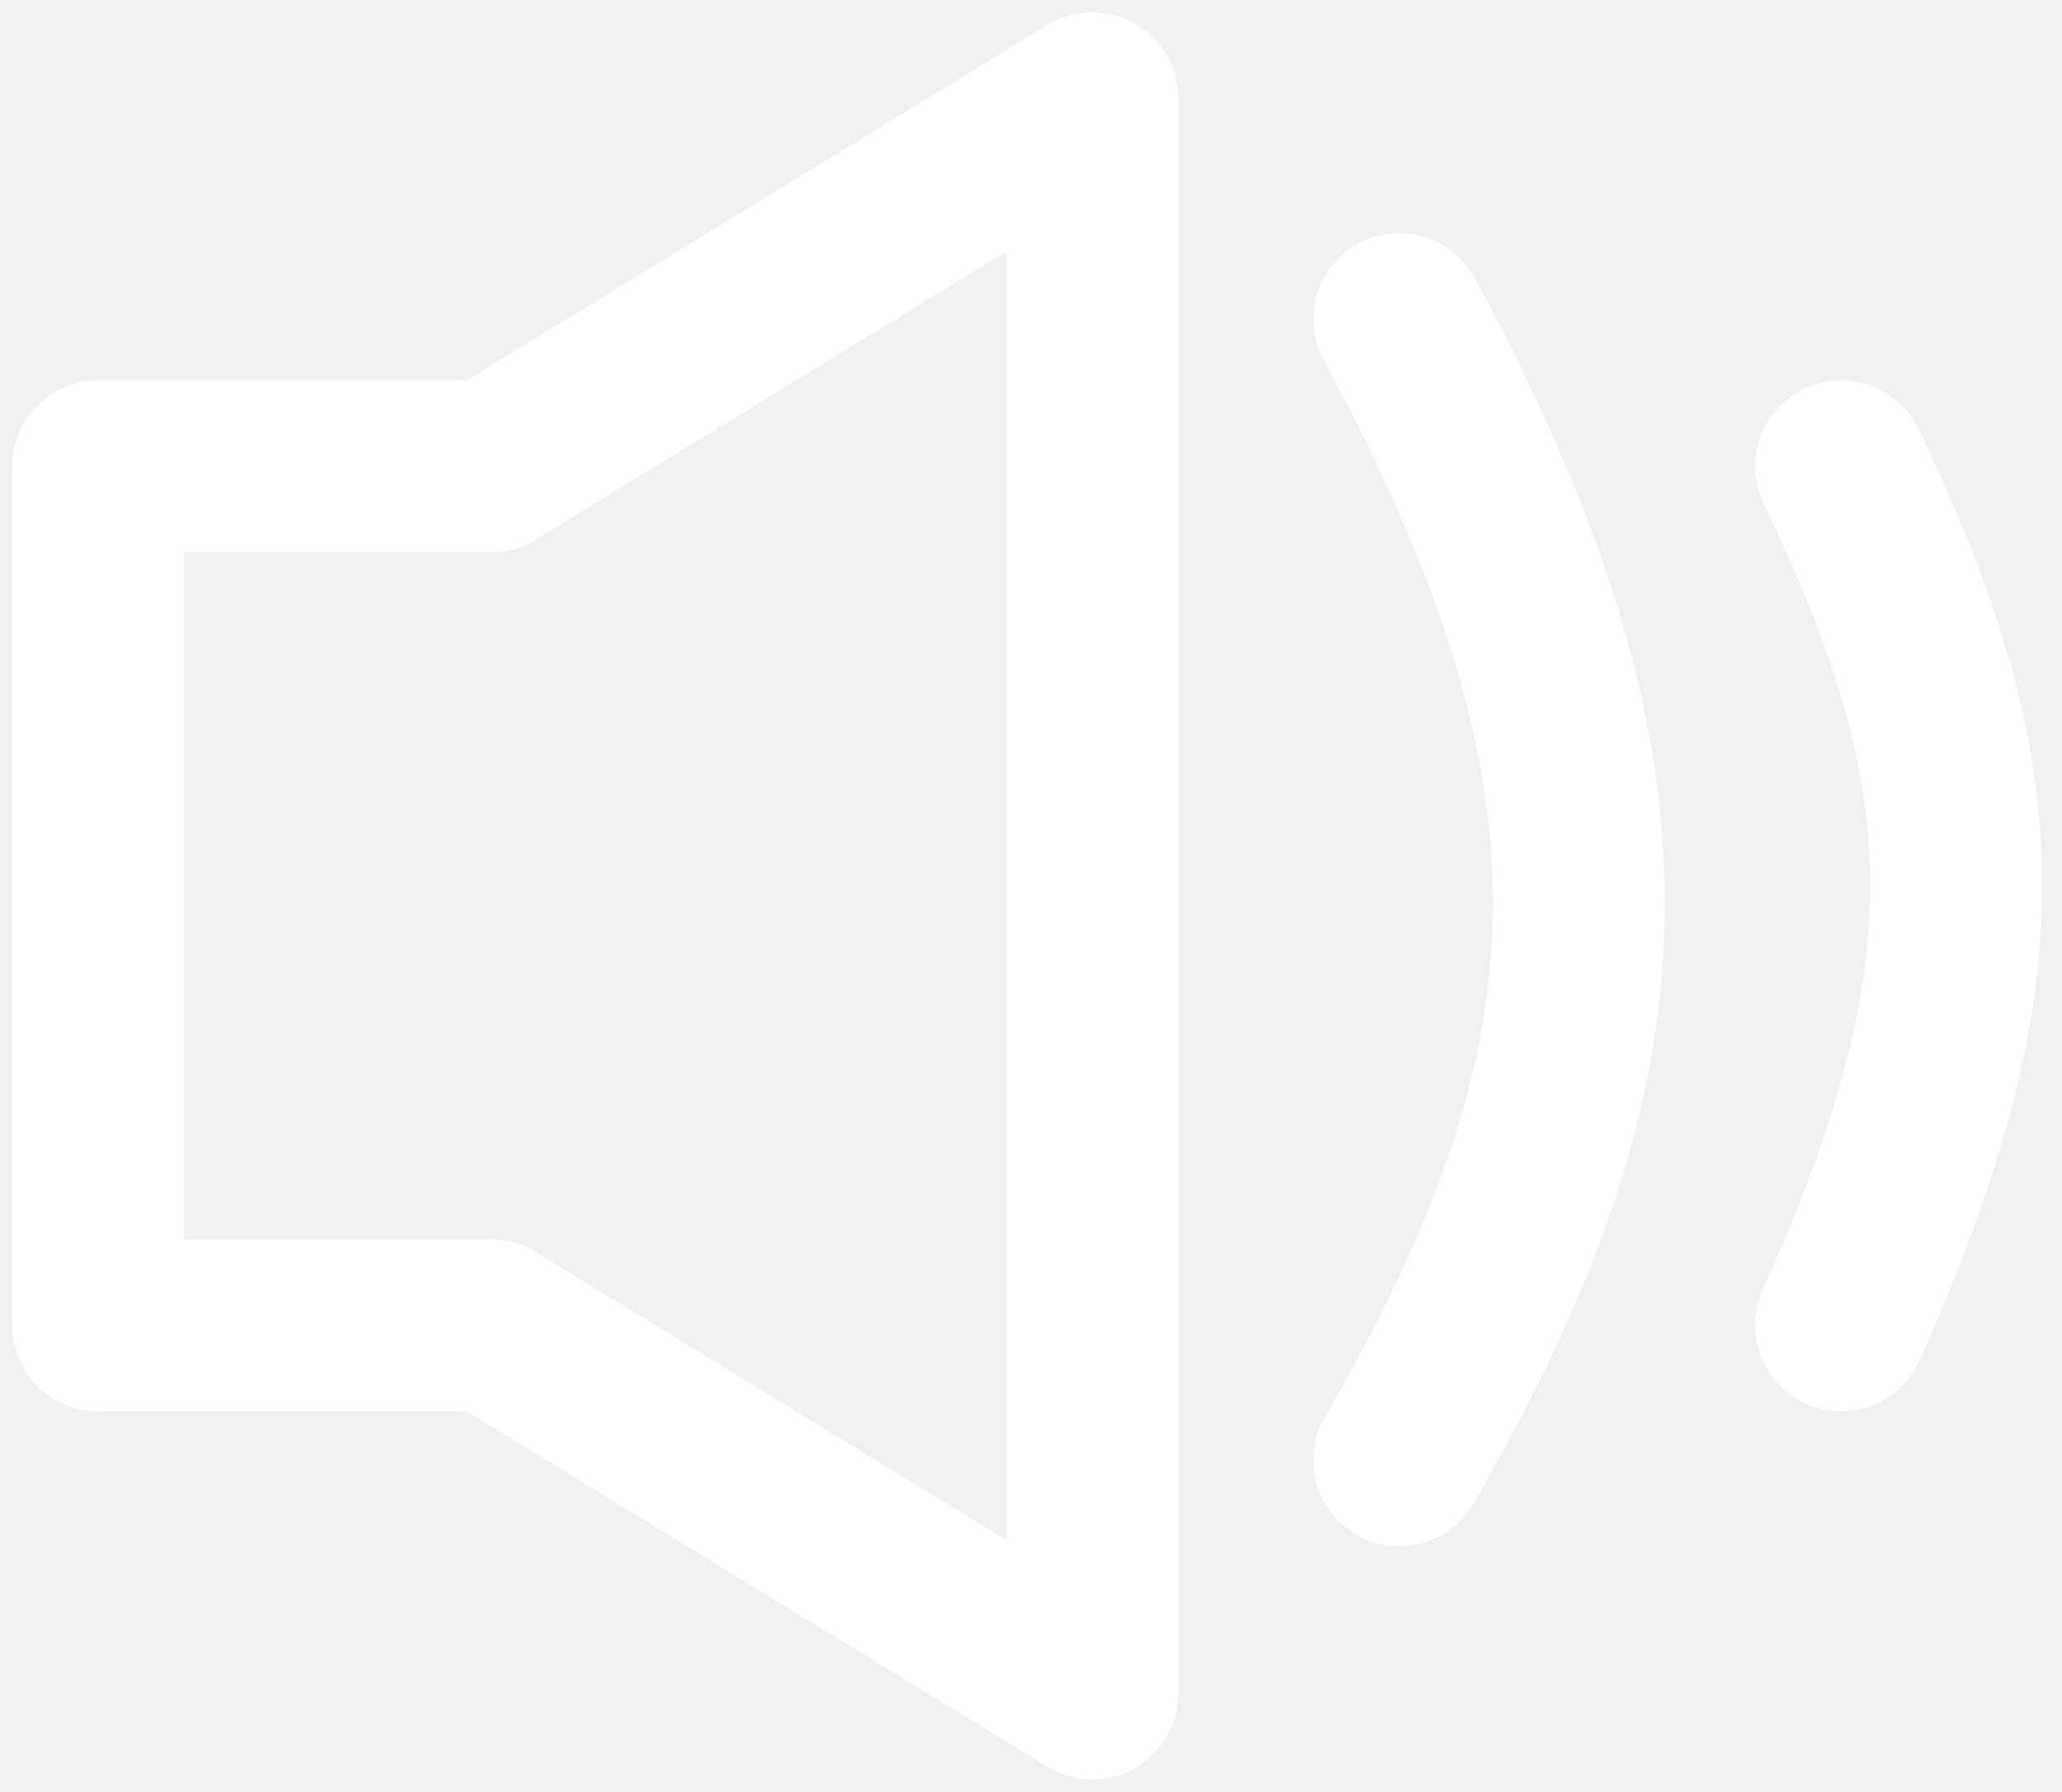
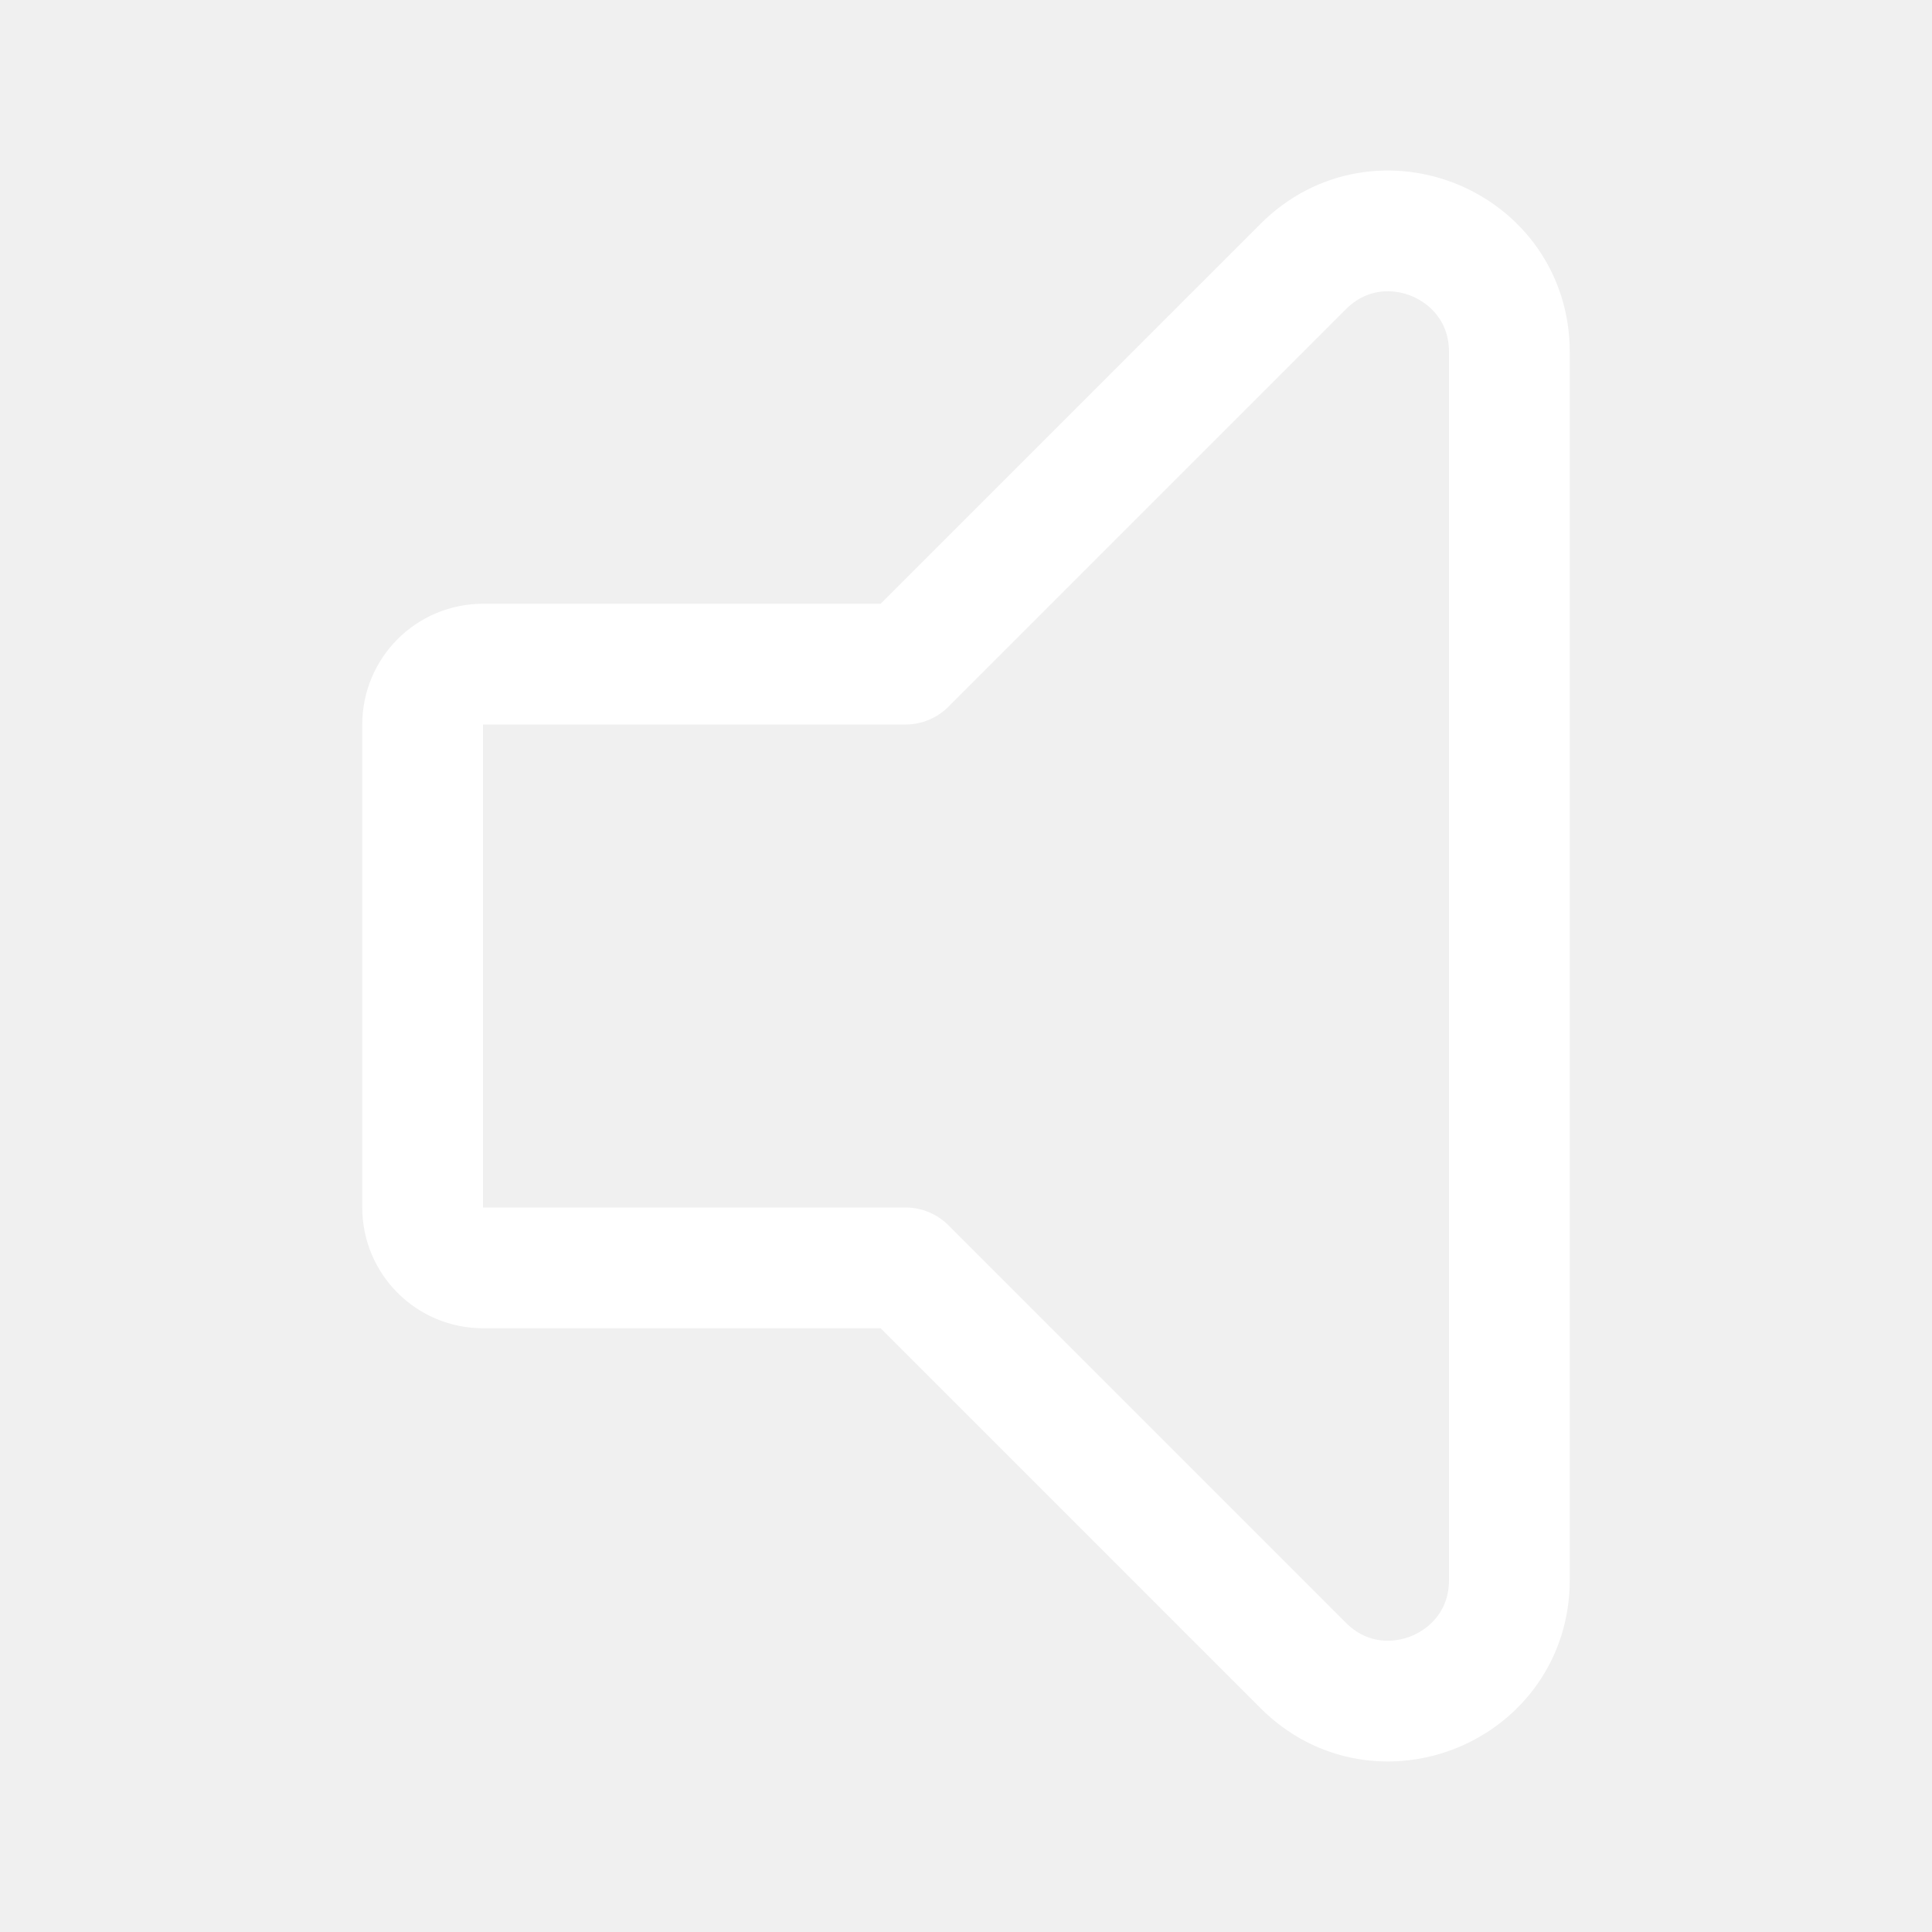
- <svg xmlns="http://www.w3.org/2000/svg" width="84" height="73" viewBox="0 0 84 73" fill="none">
-   <rect width="84" height="73" fill="none" />
-   <path d="M57 13C67.414 32.234 66.079 43.739 57 59.5M75 19C81 31.5 81.5 39.5 75 54M4 54H20L44.5 69C44.5 38.5 44.5 37.5 44.5 4L20 19H4V36.5V54Z" stroke="white" stroke-width="7" stroke-linecap="round" stroke-linejoin="round" />
+ <svg xmlns="http://www.w3.org/2000/svg" width="100%" height="100%" viewBox="0 0 32 32" fill="none">
+   <path stroke="#ffffff" stroke-linecap="round" stroke-linejoin="round" stroke-width="2" d="M7 12v8a1 1 0 001 1h7l6.586 6.586c1.26 1.26 3.414.367 3.414-1.414V5.828c0-1.781-2.154-2.674-3.414-1.414L20 6l-5 5H8a1 1 0 00-1 1z" />
</svg>
